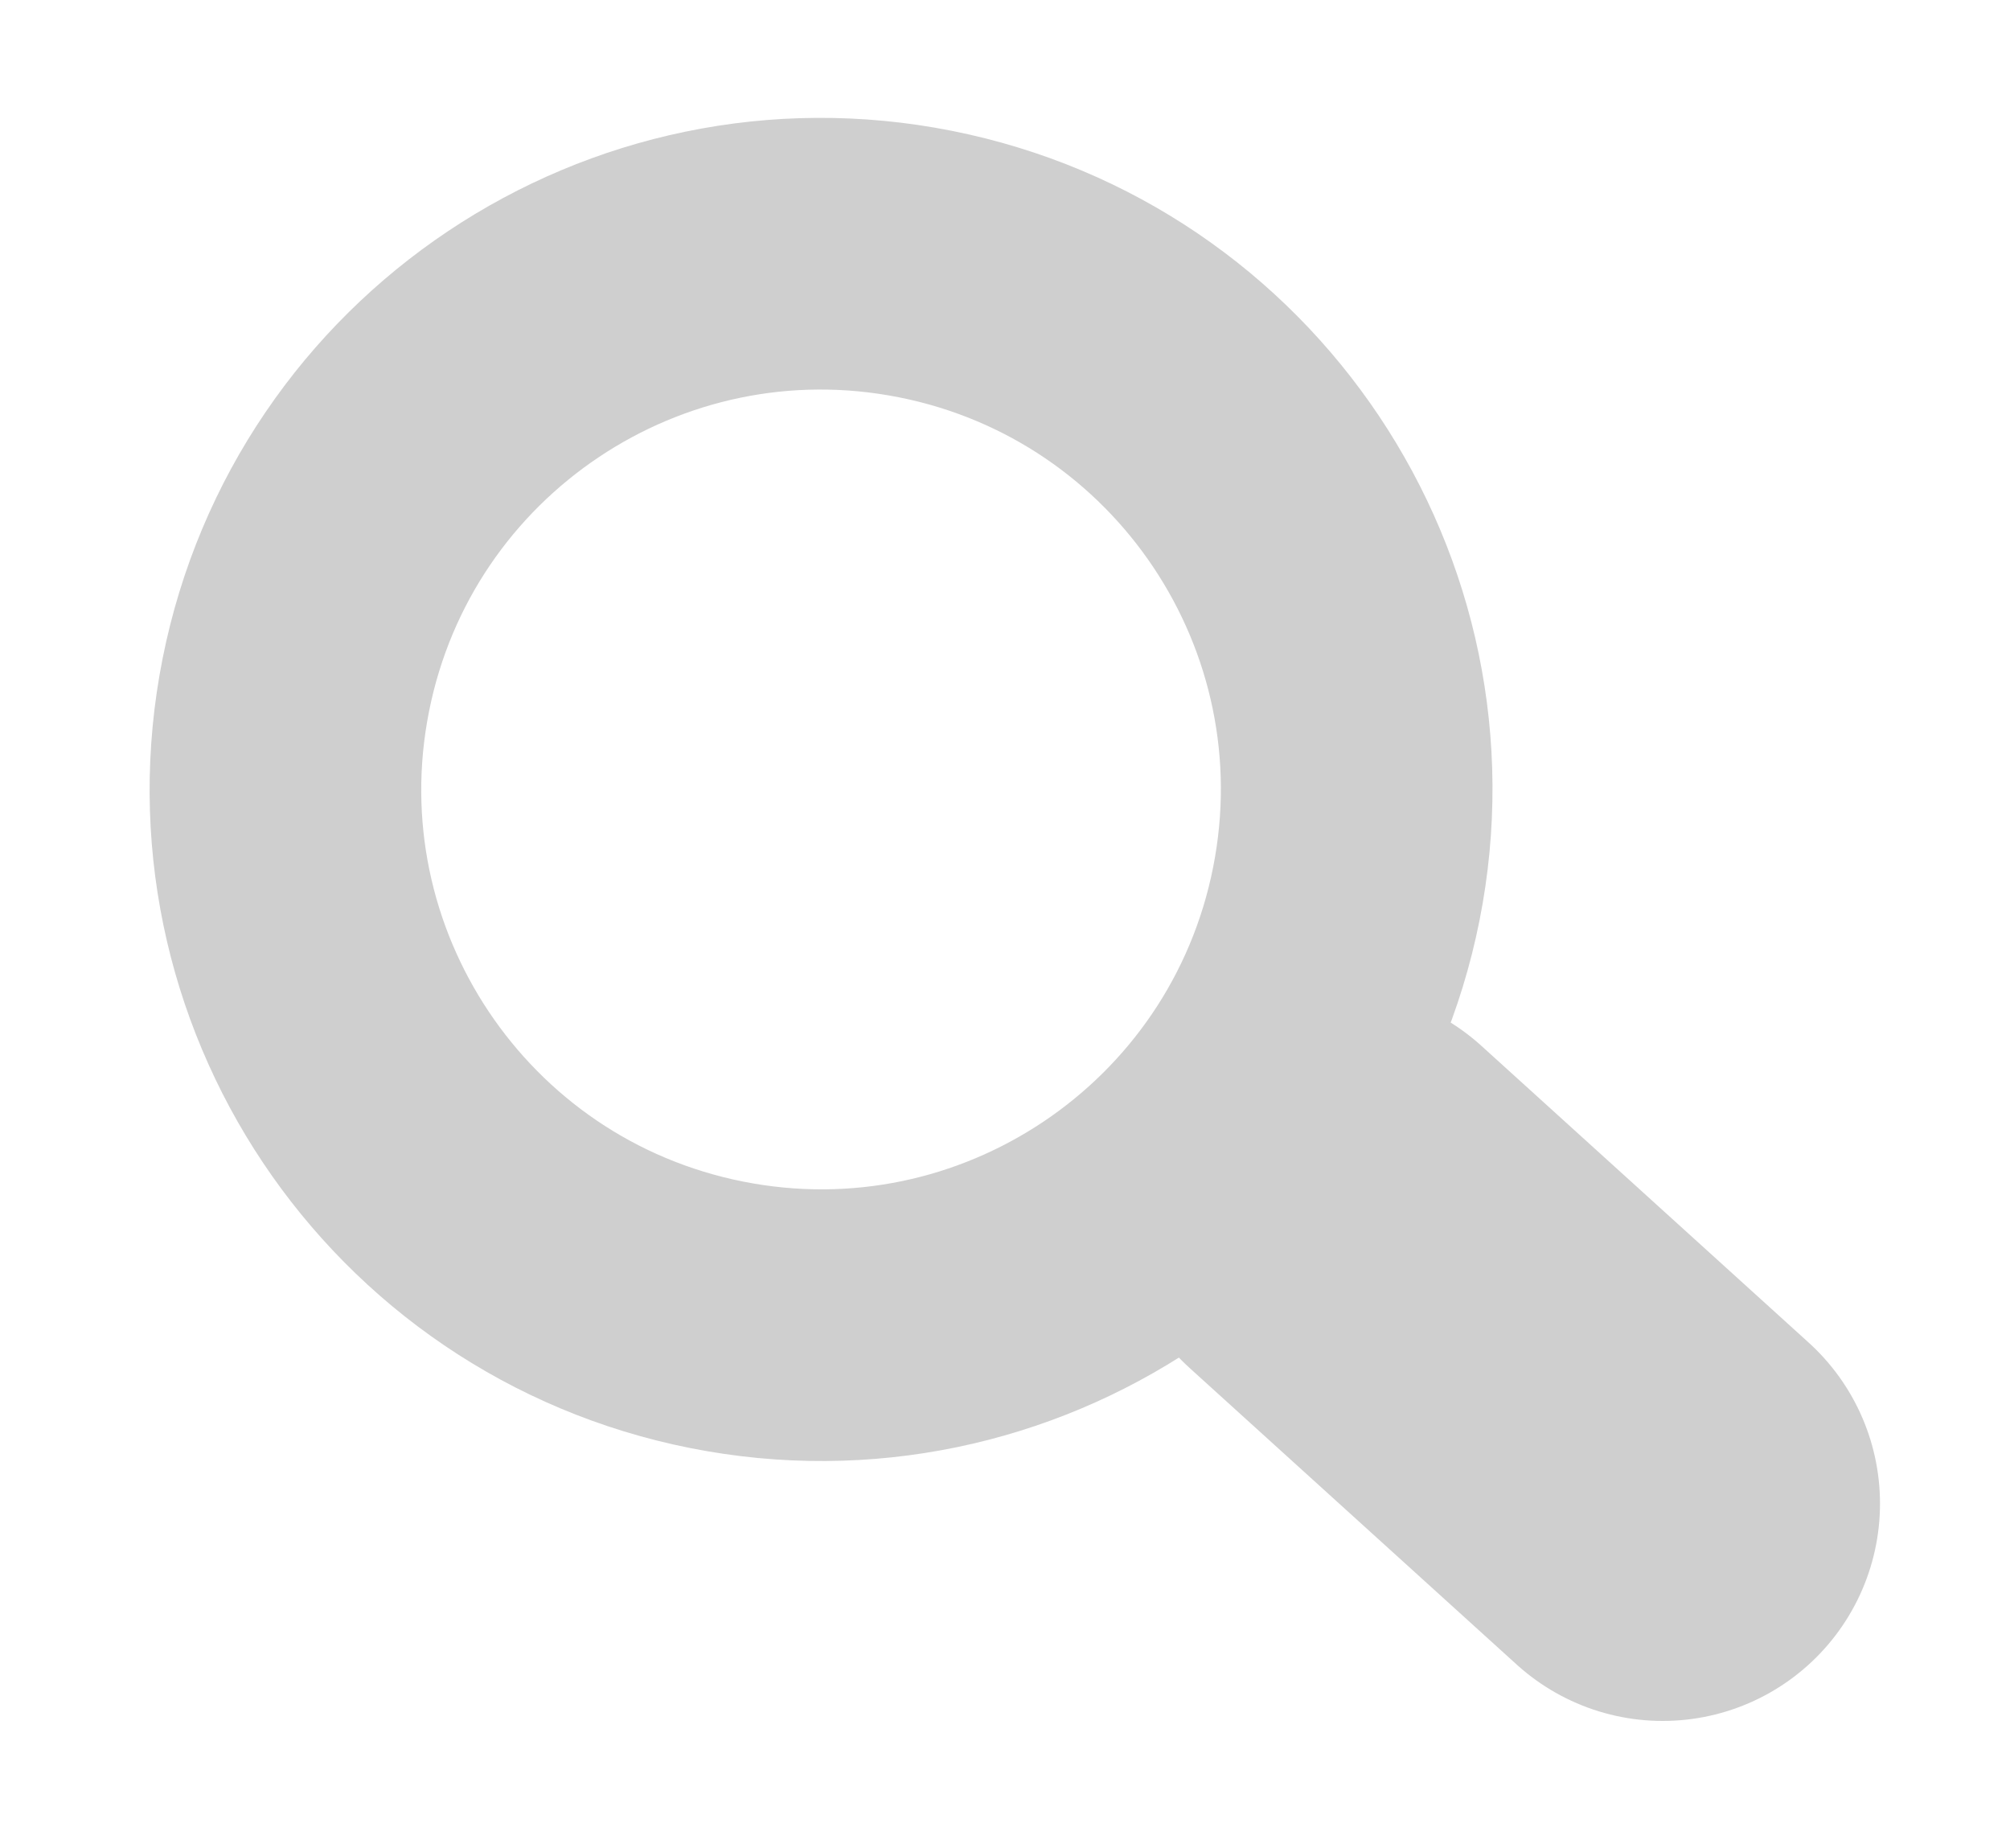
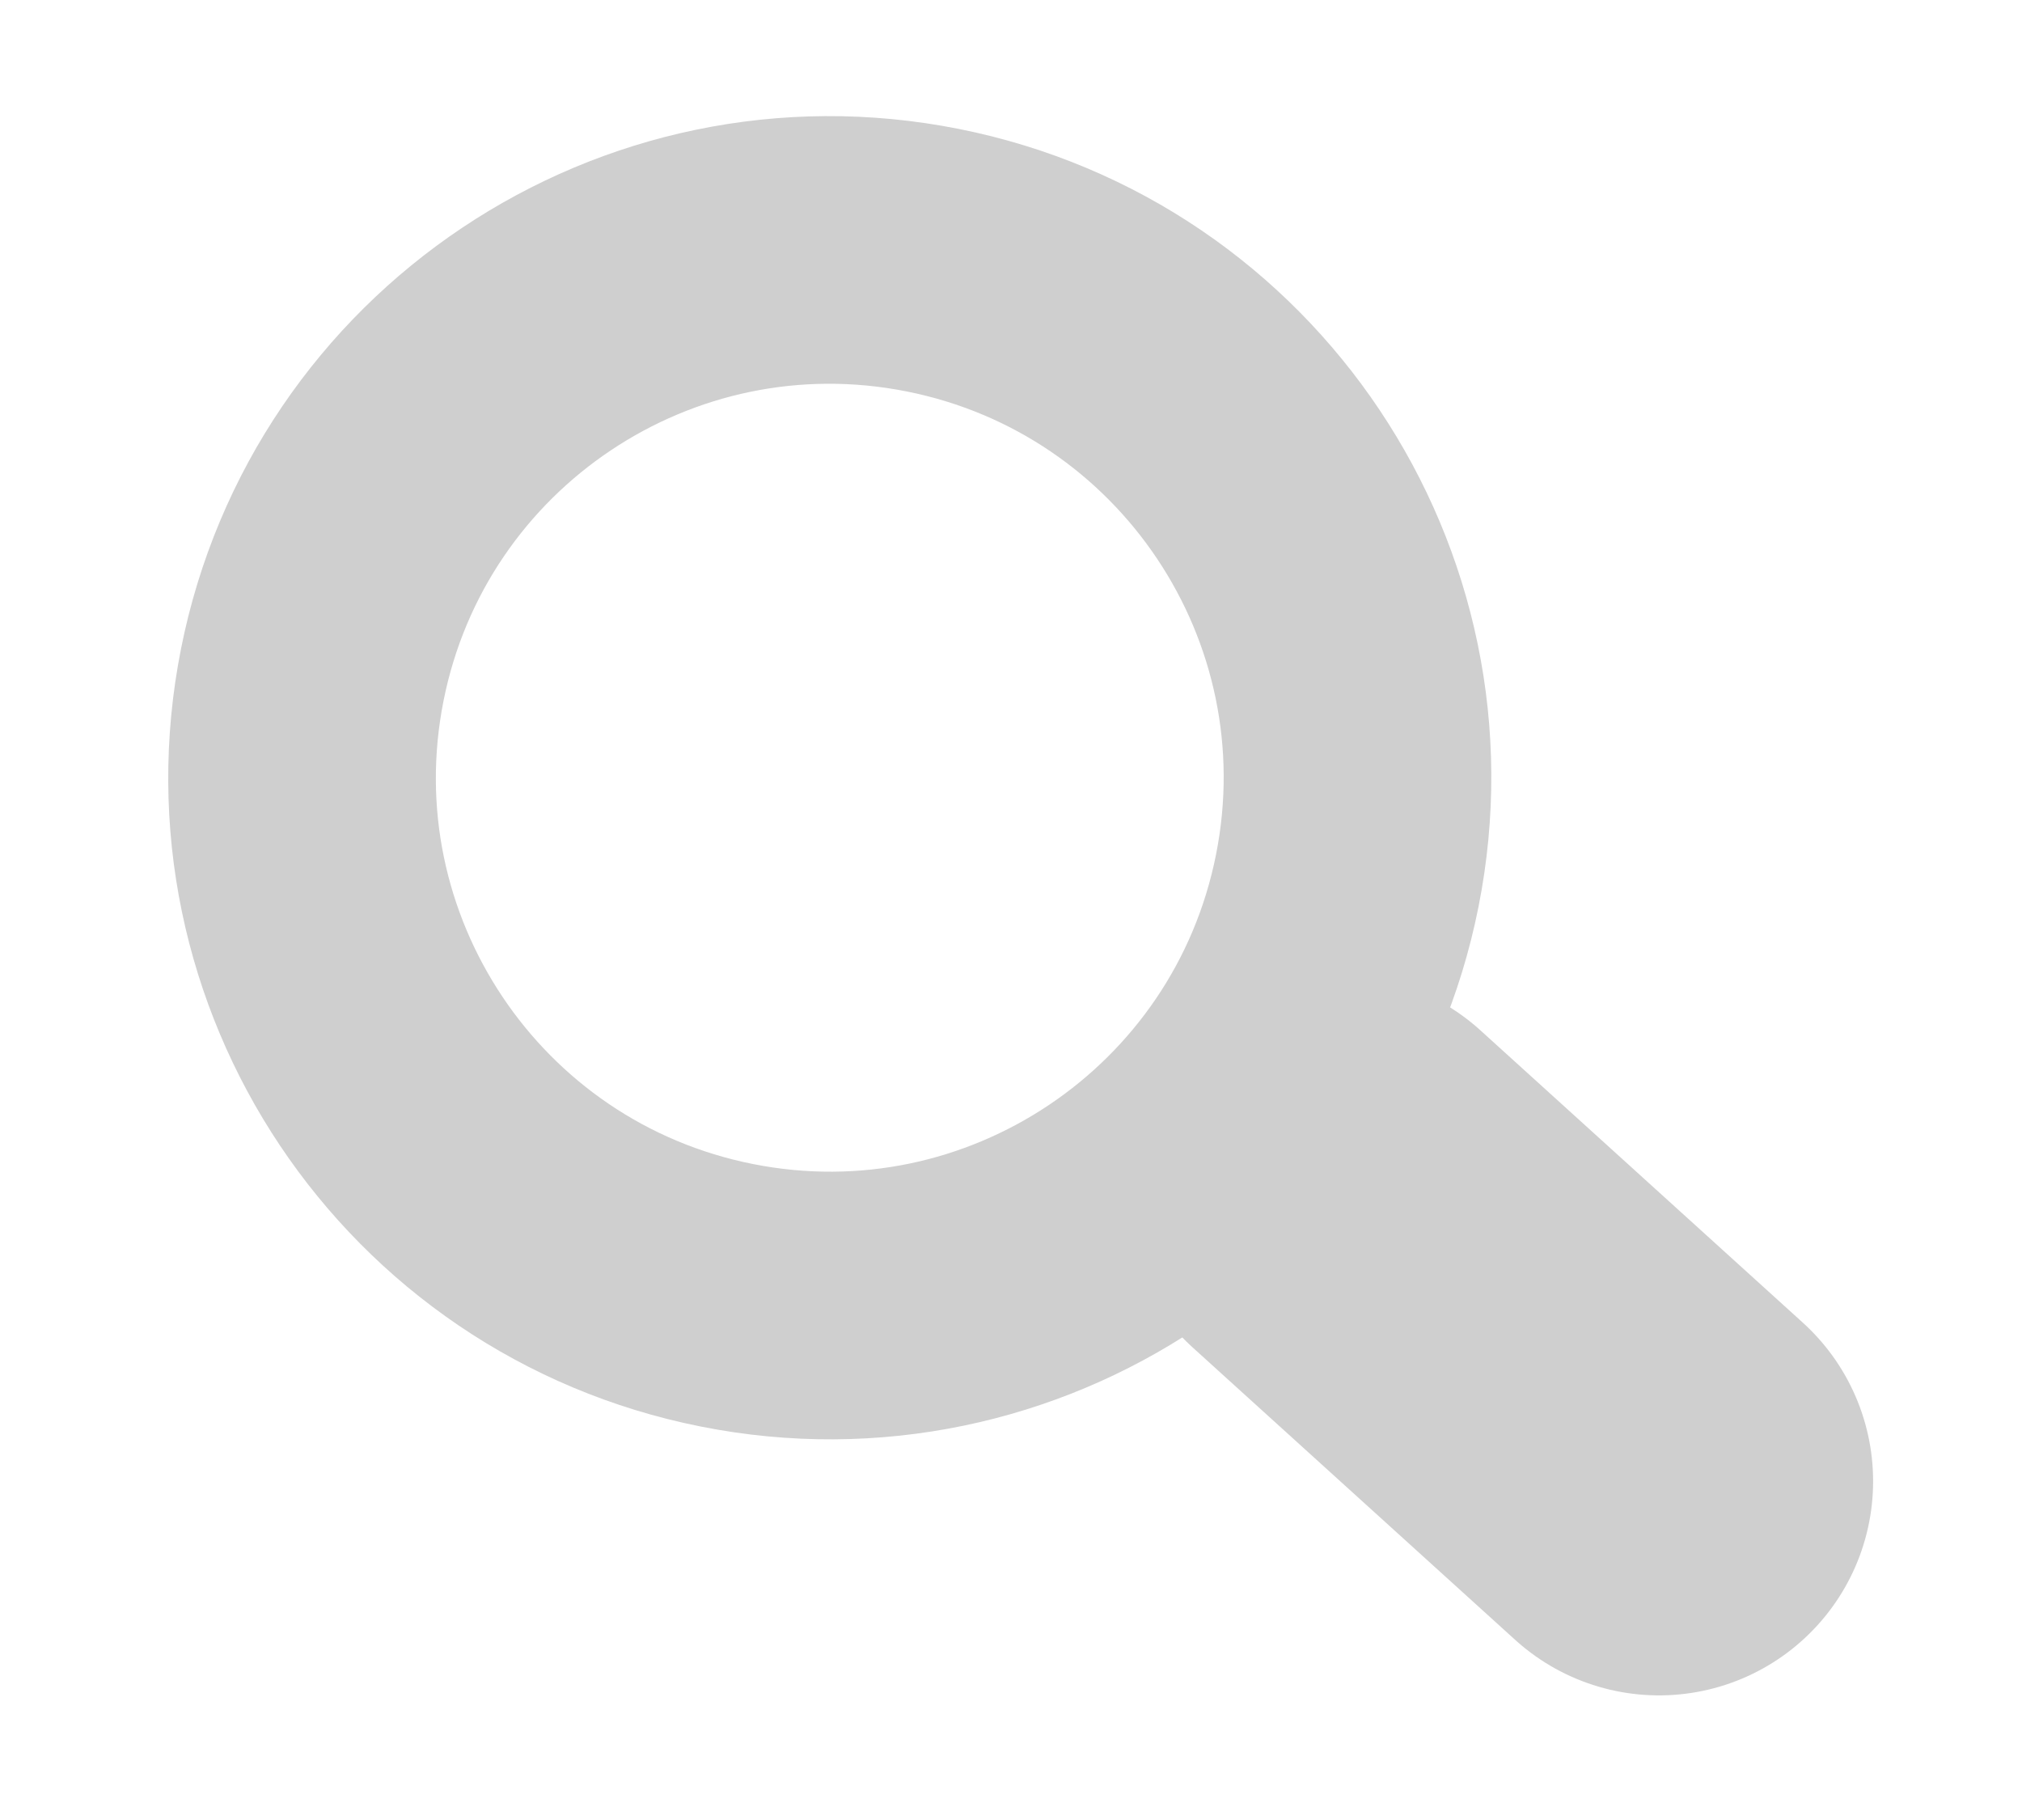
- <svg xmlns="http://www.w3.org/2000/svg" width="37" height="34" viewBox="0 0 37 34" fill="none">
-   <circle cx="15.114" cy="14.529" r="9.858" transform="rotate(11.2388 15.1143 14.5291)" stroke="#CFCFCF" stroke-width="5" />
+ <svg xmlns="http://www.w3.org/2000/svg" width="30" height="27" viewBox="0 0 37 34" fill="none">
+   <circle cx="15.114" cy="14.529" r="9.858" transform="rotate(11.2388 15.1142 14.5291)" stroke="#CFCFCF" stroke-width="5" />
  <line x1="24.583" y1="22.211" x2="30.607" y2="27.672" stroke="#CFCFCF" stroke-width="8" stroke-linecap="round" />
</svg>
